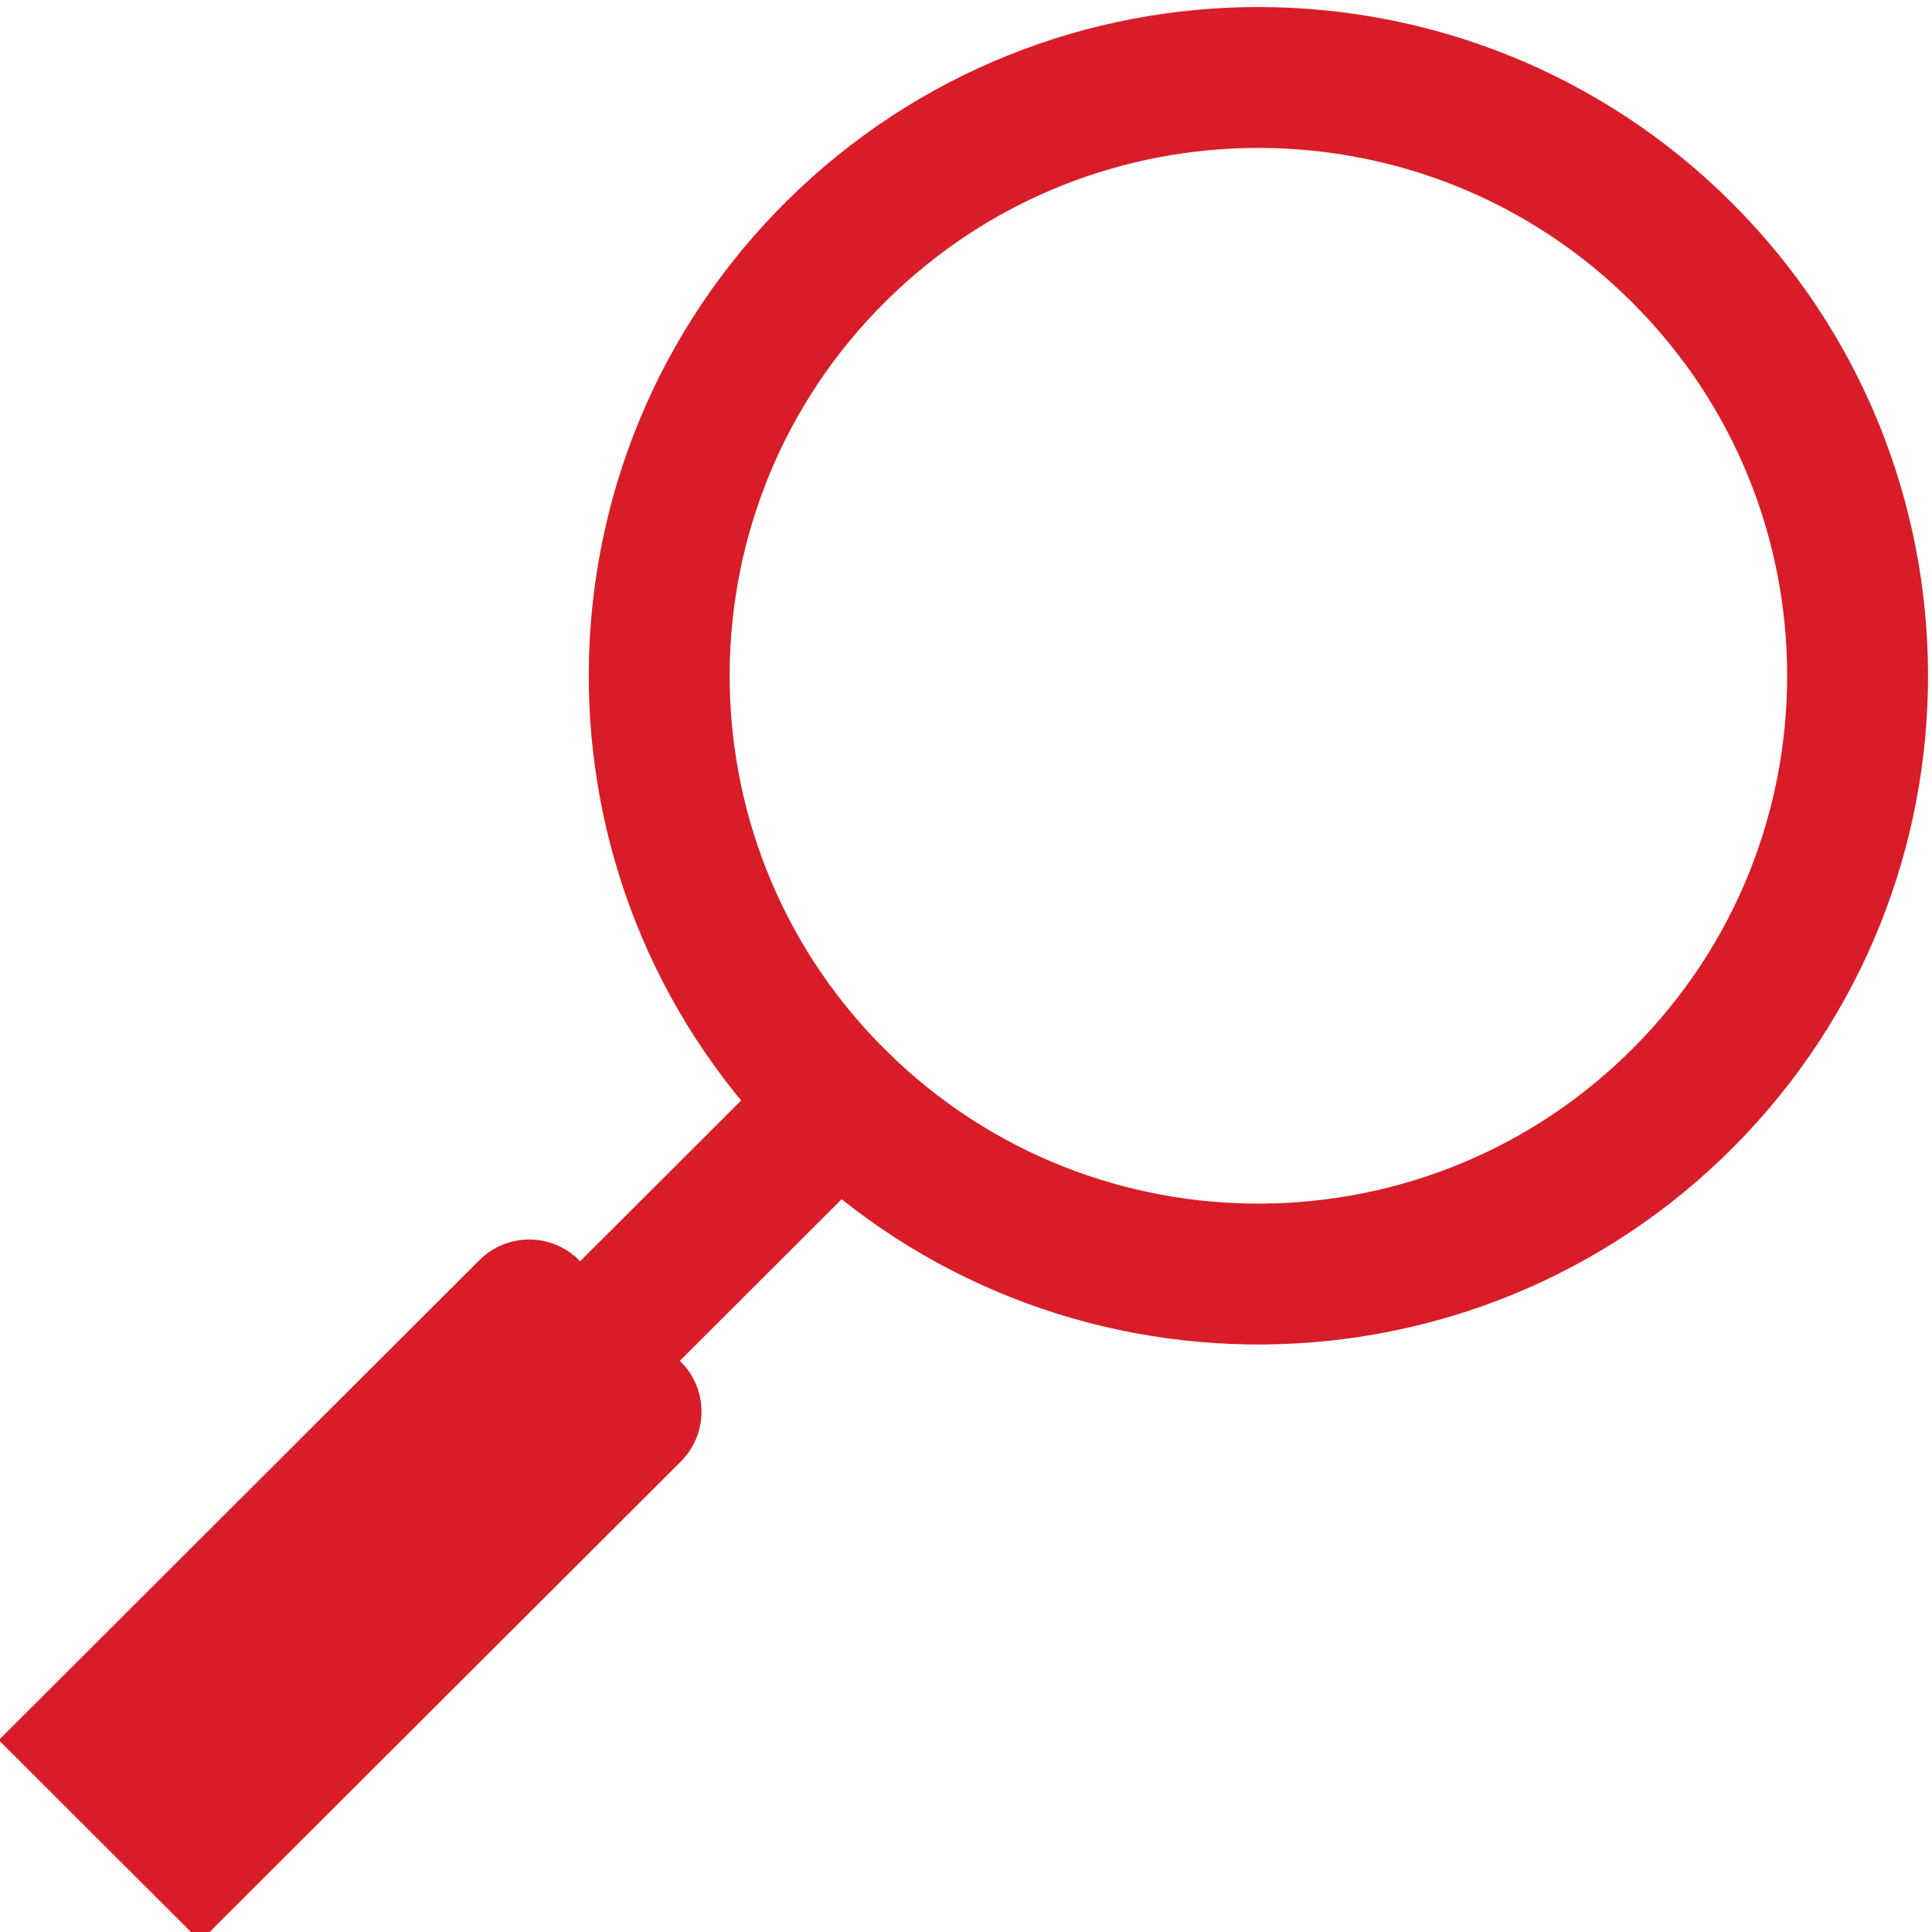
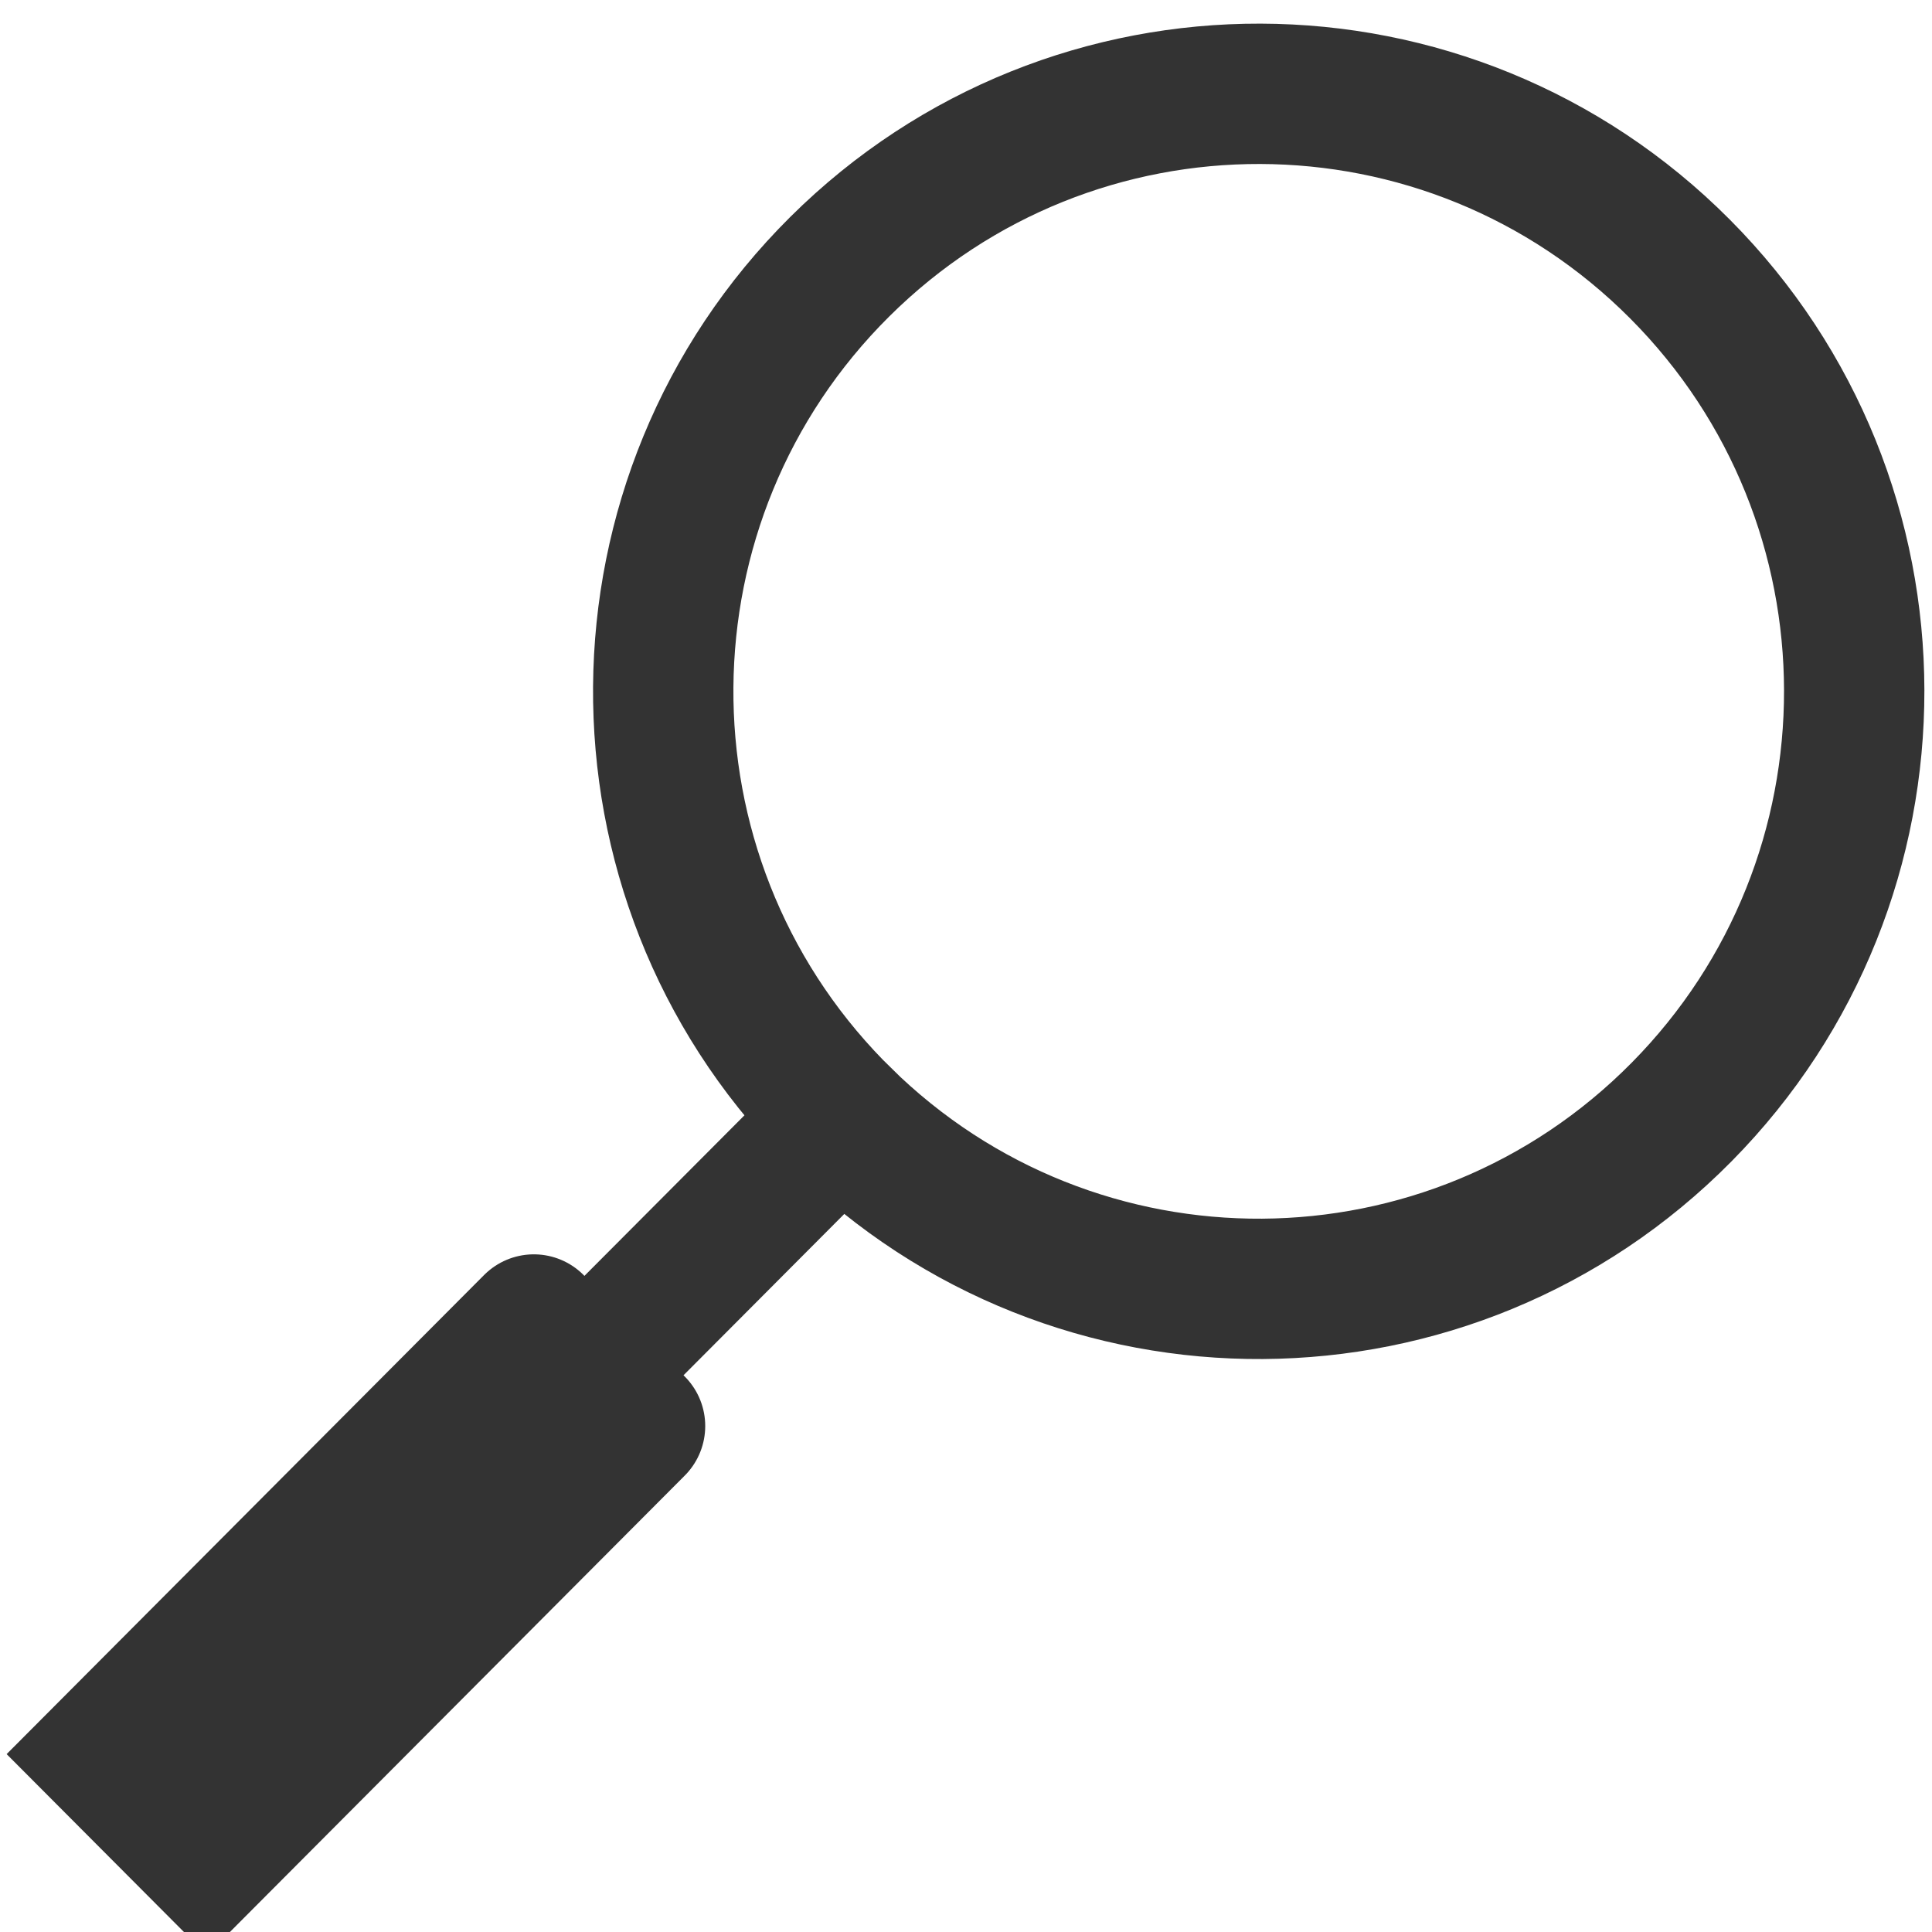
- <svg xmlns="http://www.w3.org/2000/svg" width="490" height="490" version="1.1" id="svg5062">
+ <svg xmlns="http://www.w3.org/2000/svg" width="110" height="110" version="1.1" id="svg5062">
  <defs id="defs5066" />
-   <path d="m 210.71,277.688 a 151.972,151.74 0 1 1 1.987,1.984 L 43.839,448.271 M 134.228,332.235 24.967,441.329 50.792,467.114 160.053,358.021" id="path5060" style="fill:#d81d28;fill-opacity:0;stroke:#d81d28;stroke-width:35.731;stroke-linecap:round;stroke-opacity:1" />
+   <path d="m 47.458,63.182 a 33.905,34.021 0 1 1 0.443,0.445 L 10.23,101.428 M 30.395,75.412 6.019,99.872 11.781,105.653 36.157,81.193" id="path5060" style="fill:#333333;fill-opacity:0;stroke:#333333;stroke-width:7.991;stroke-linecap:round;stroke-miterlimit:4;stroke-dasharray:none;stroke-opacity:1" />
</svg>
